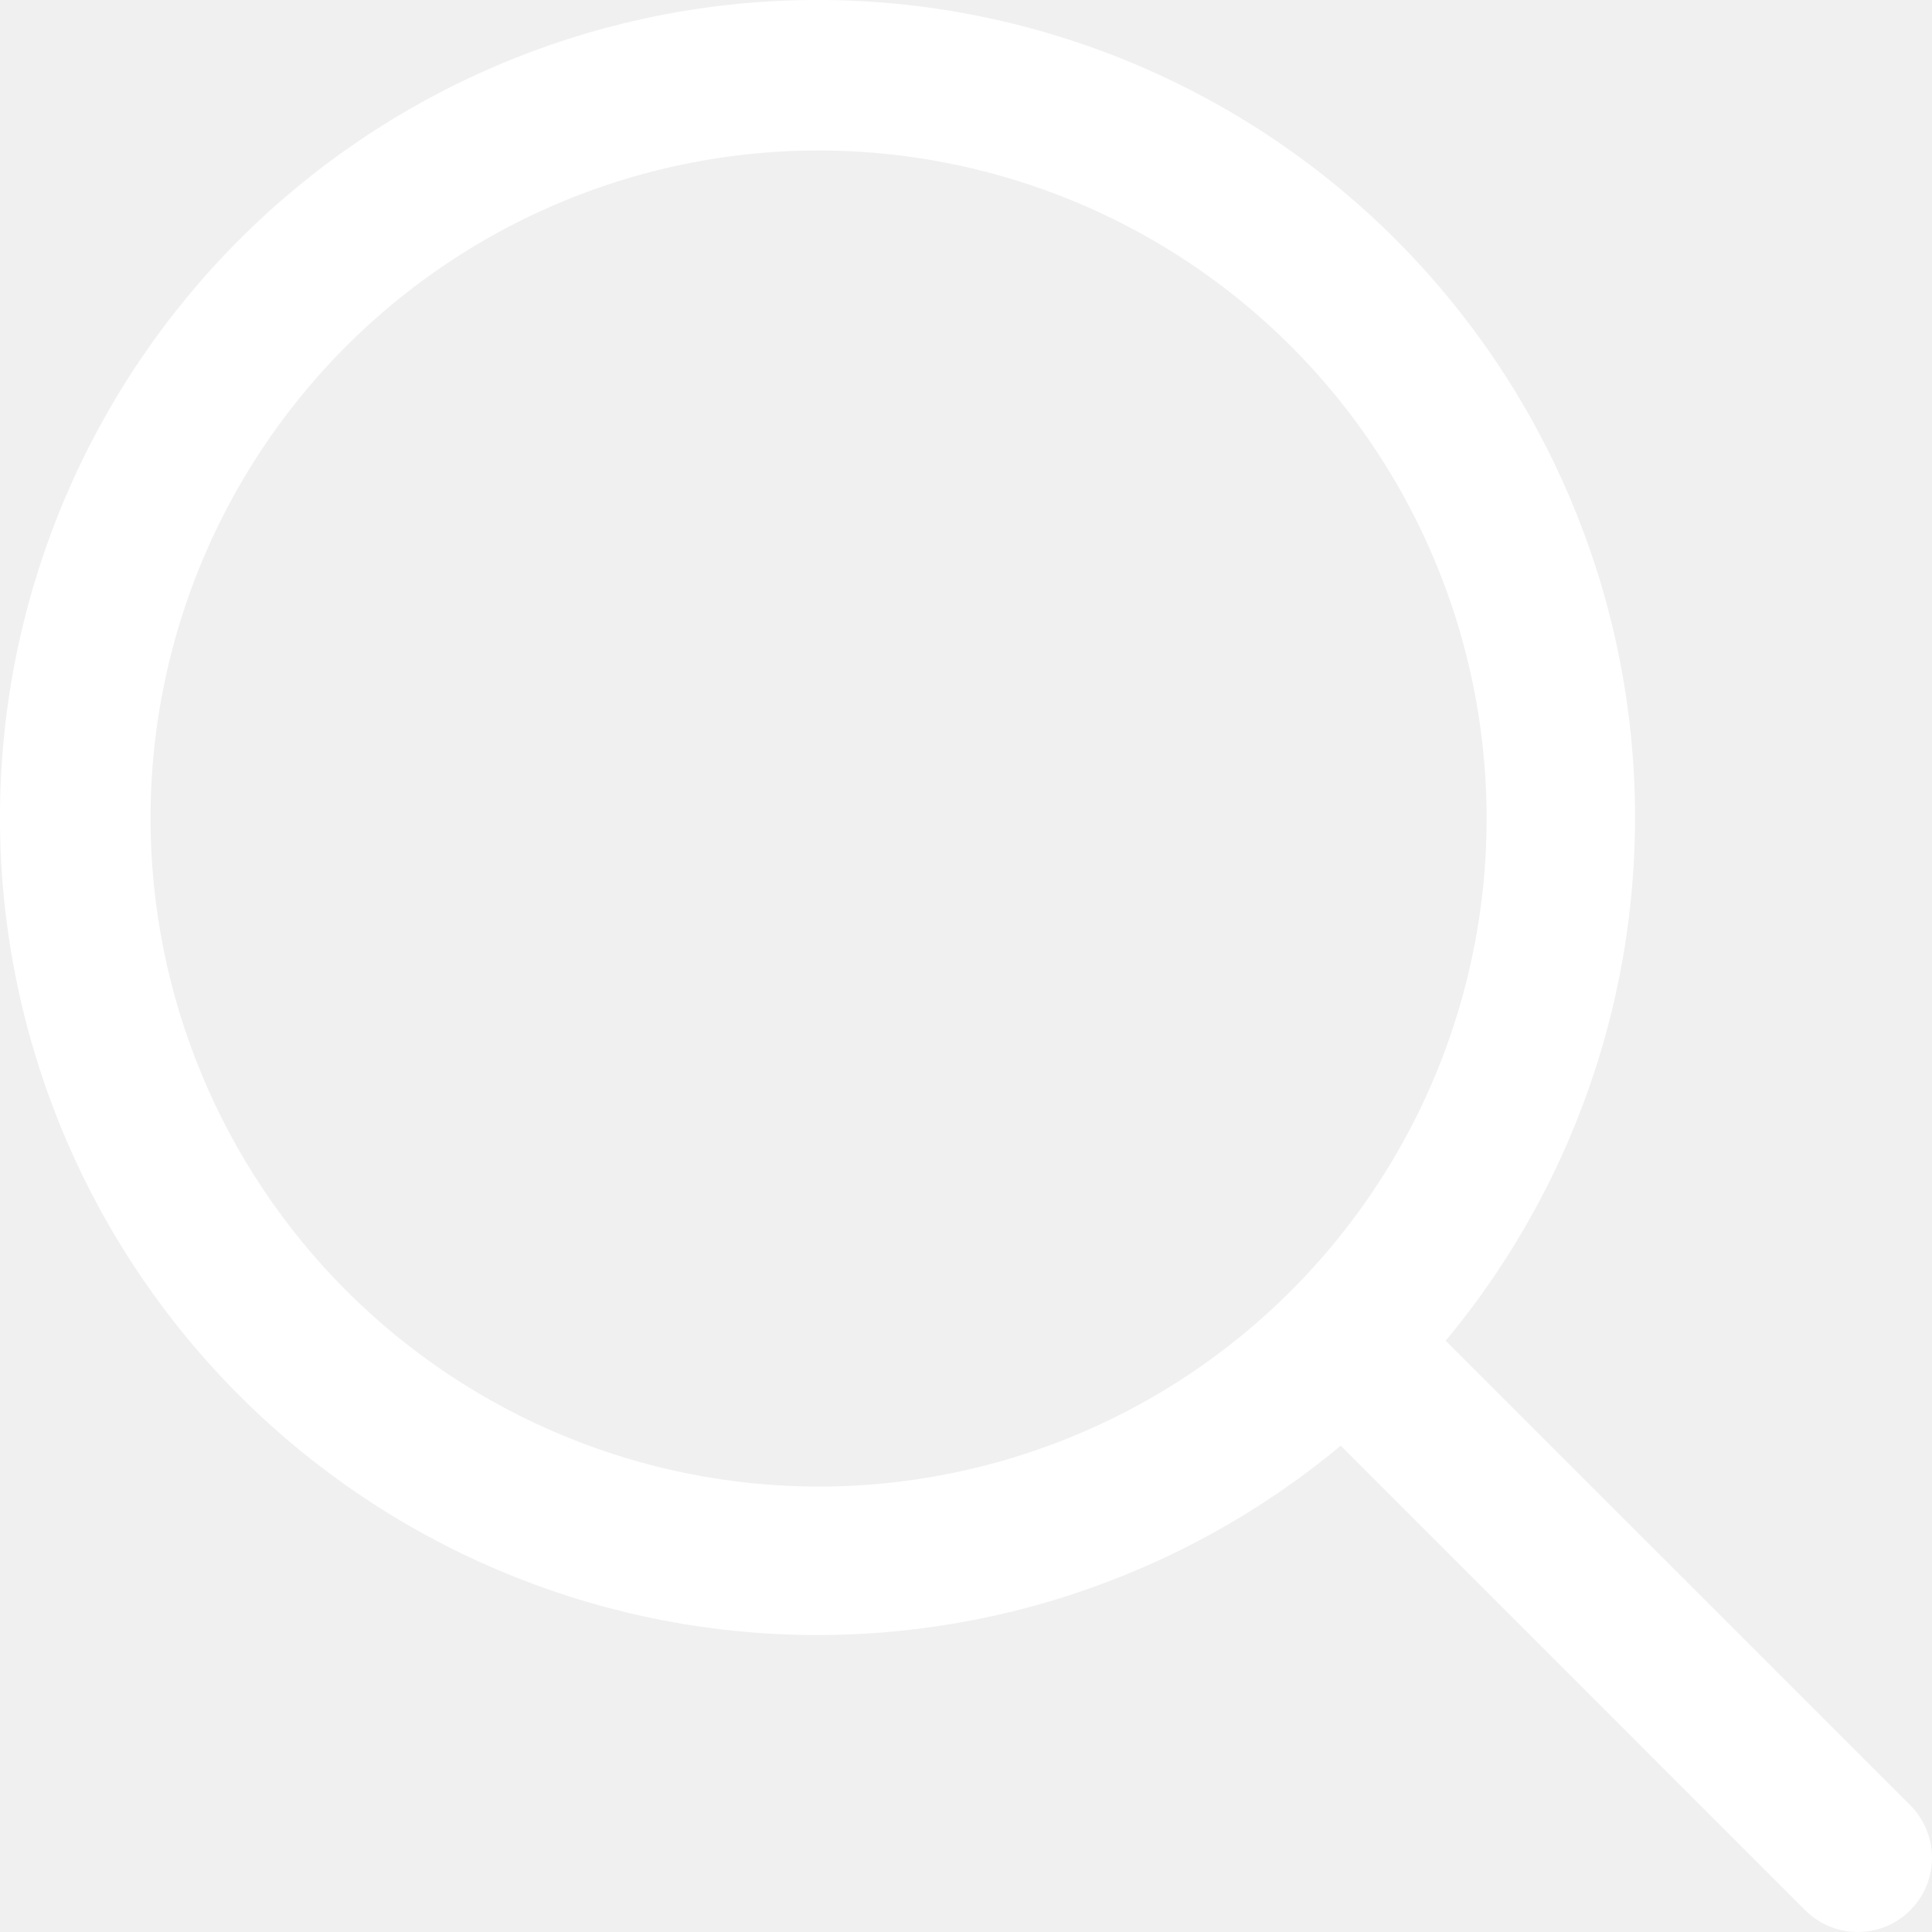
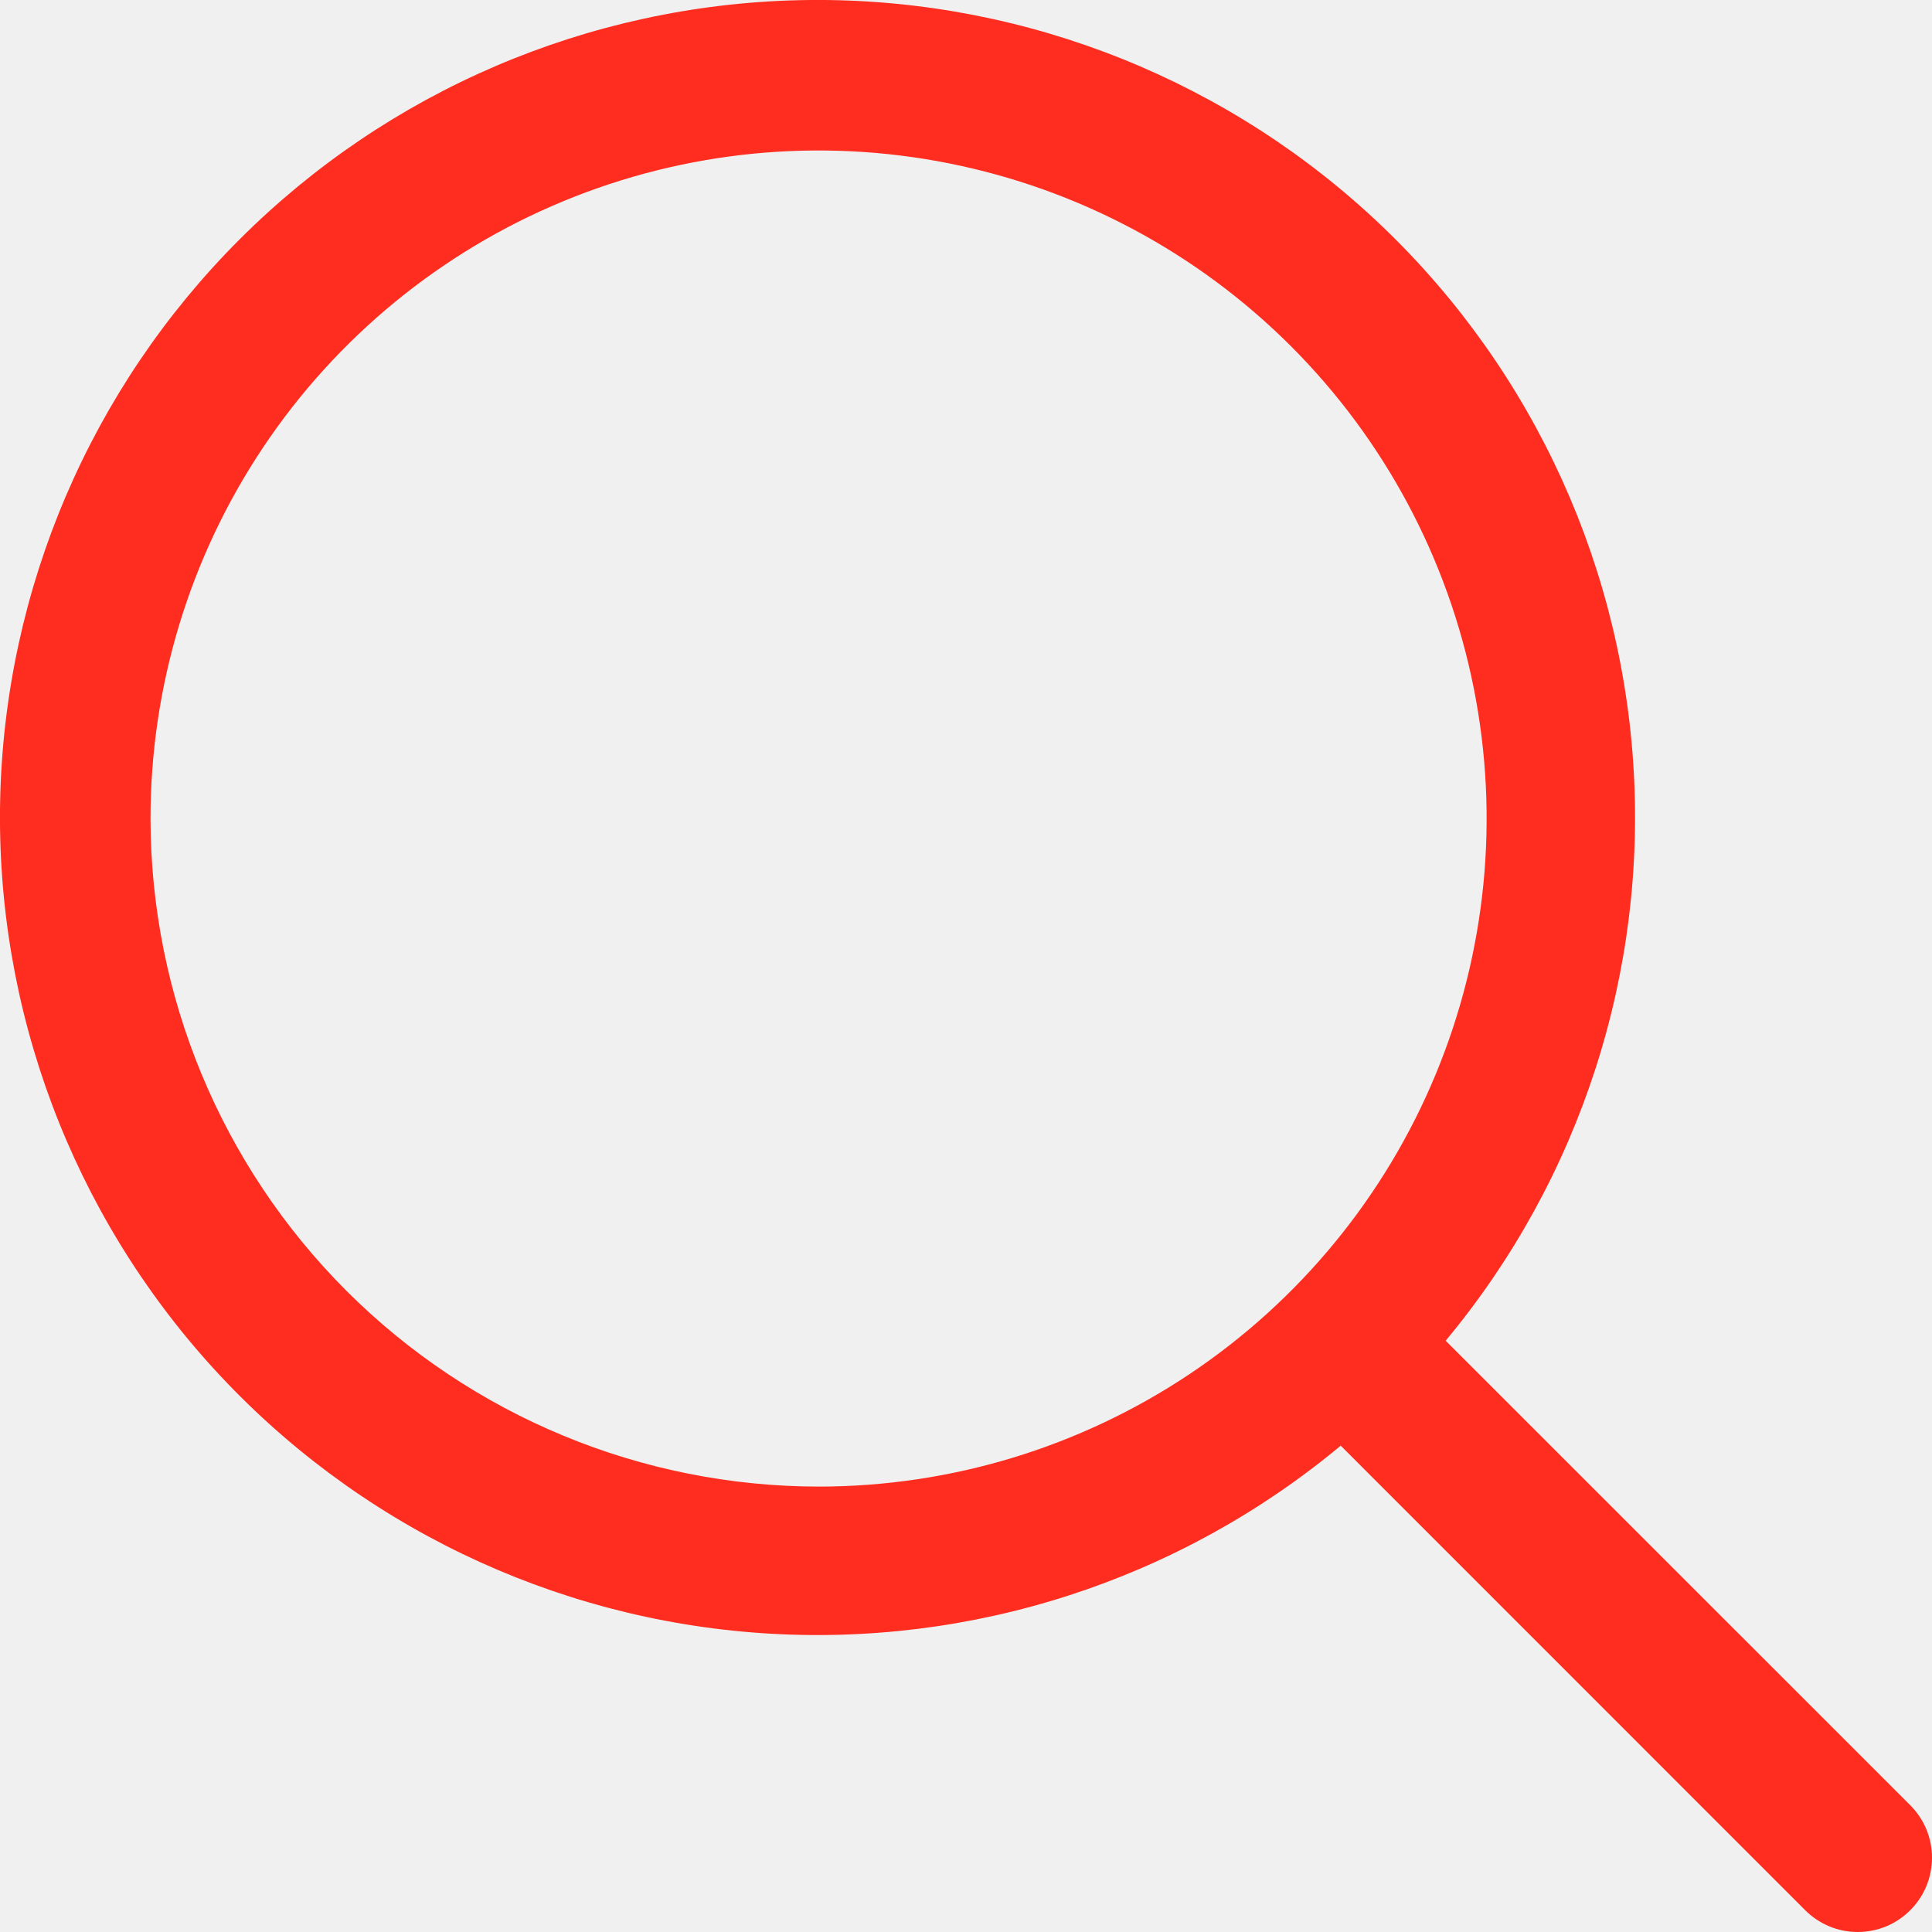
<svg xmlns="http://www.w3.org/2000/svg" width="22" height="22" viewBox="0 0 22 22" fill="none">
-   <path d="M21.752 20.556L16.462 15.267C17.995 13.426 18.76 11.065 18.597 8.675C18.434 6.285 17.355 4.05 15.586 2.434C13.817 0.819 11.493 -0.052 9.098 0.002C6.703 0.057 4.421 1.033 2.727 2.727C1.033 4.421 0.057 6.703 0.002 9.098C-0.052 11.493 0.819 13.817 2.434 15.586C4.05 17.355 6.285 18.434 8.675 18.597C11.065 18.76 13.426 17.995 15.267 16.462L20.556 21.752C20.635 21.831 20.728 21.893 20.831 21.936C20.933 21.978 21.043 22 21.154 22C21.265 22 21.375 21.978 21.478 21.936C21.581 21.893 21.674 21.831 21.752 21.752C21.831 21.674 21.893 21.581 21.936 21.478C21.978 21.375 22 21.265 22 21.154C22 21.043 21.978 20.933 21.936 20.831C21.893 20.728 21.831 20.635 21.752 20.556ZM1.714 9.321C1.714 7.816 2.16 6.346 2.996 5.095C3.832 3.844 5.02 2.869 6.41 2.293C7.8 1.717 9.329 1.566 10.805 1.86C12.281 2.154 13.636 2.878 14.7 3.942C15.764 5.006 16.488 6.361 16.782 7.837C17.076 9.313 16.925 10.842 16.349 12.232C15.773 13.622 14.798 14.81 13.547 15.646C12.296 16.482 10.825 16.928 9.321 16.928C7.304 16.926 5.371 16.124 3.944 14.698C2.518 13.271 1.716 11.338 1.714 9.321Z" fill="white" />
+   <path d="M21.752 20.556L16.462 15.267C17.995 13.426 18.76 11.065 18.597 8.675C18.434 6.285 17.355 4.05 15.586 2.434C13.817 0.819 11.493 -0.052 9.098 0.002C6.703 0.057 4.421 1.033 2.727 2.727C1.033 4.421 0.057 6.703 0.002 9.098C-0.052 11.493 0.819 13.817 2.434 15.586C4.05 17.355 6.285 18.434 8.675 18.597C11.065 18.76 13.426 17.995 15.267 16.462L20.556 21.752C20.635 21.831 20.728 21.893 20.831 21.936C20.933 21.978 21.043 22 21.154 22C21.265 22 21.375 21.978 21.478 21.936C21.581 21.893 21.674 21.831 21.752 21.752C21.831 21.674 21.893 21.581 21.936 21.478C21.978 21.375 22 21.265 22 21.154C22 21.043 21.978 20.933 21.936 20.831C21.893 20.728 21.831 20.635 21.752 20.556ZM1.714 9.321C1.714 7.816 2.16 6.346 2.996 5.095C3.832 3.844 5.02 2.869 6.41 2.293C7.8 1.717 9.329 1.566 10.805 1.86C12.281 2.154 13.636 2.878 14.7 3.942C15.764 5.006 16.488 6.361 16.782 7.837C17.076 9.313 16.925 10.842 16.349 12.232C15.773 13.622 14.798 14.81 13.547 15.646C12.296 16.482 10.825 16.928 9.321 16.928C7.304 16.926 5.371 16.124 3.944 14.698C2.518 13.271 1.716 11.338 1.714 9.321Z" fill="#FF2D20" />
</svg>
